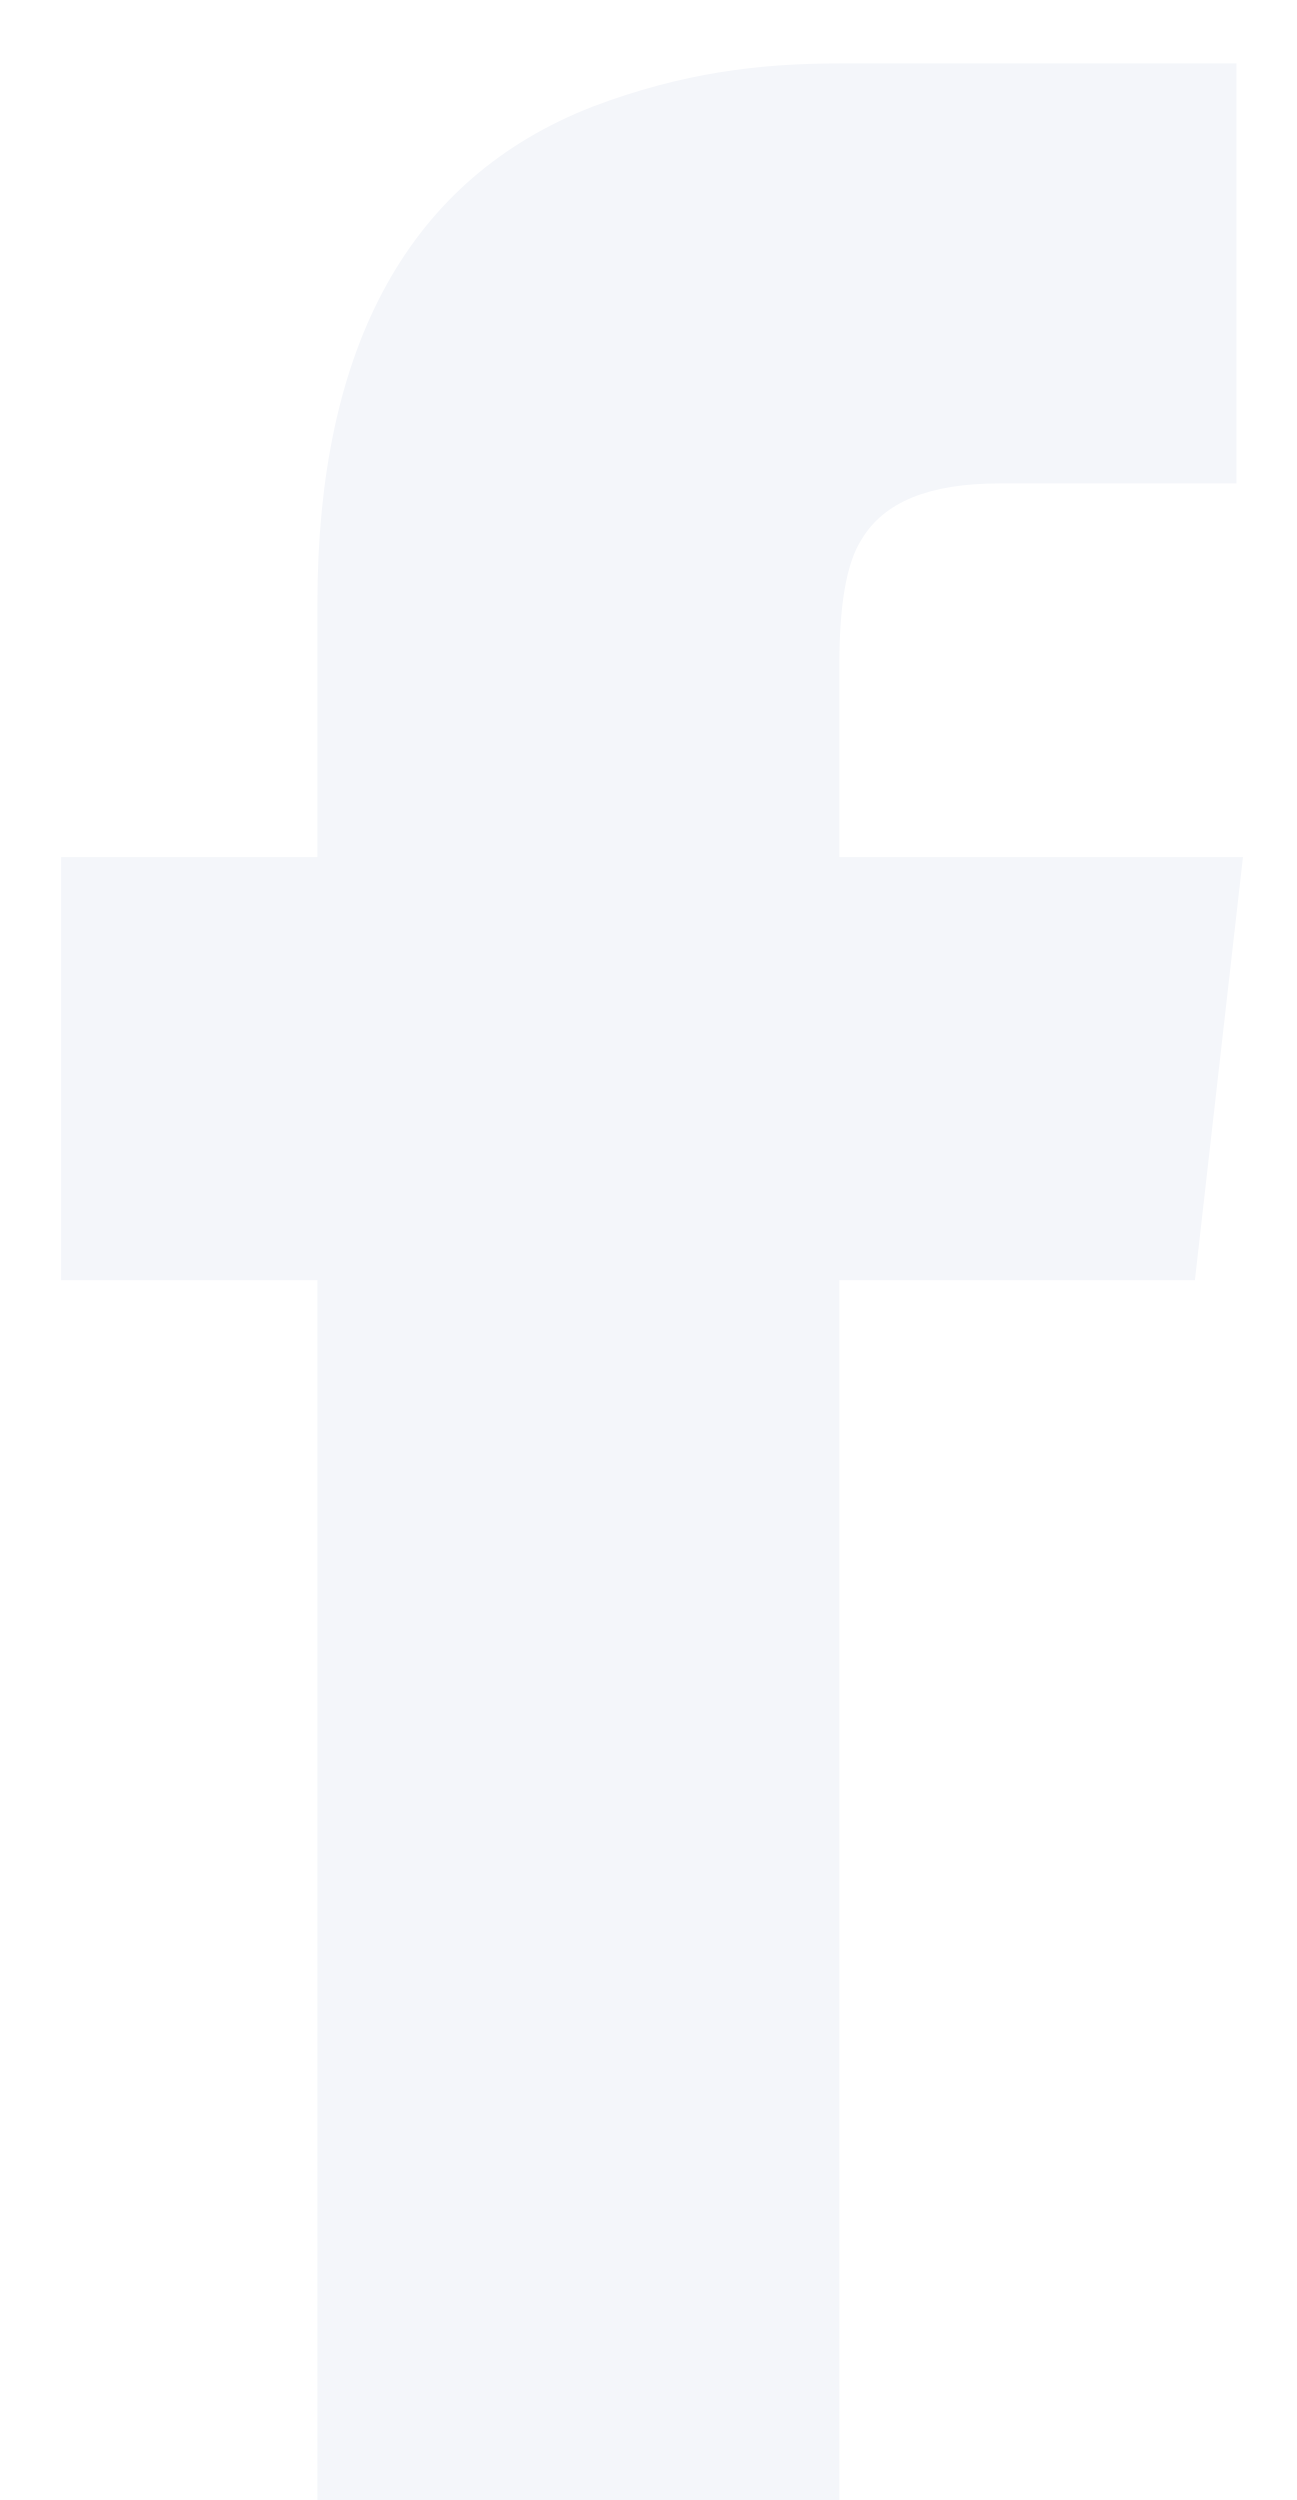
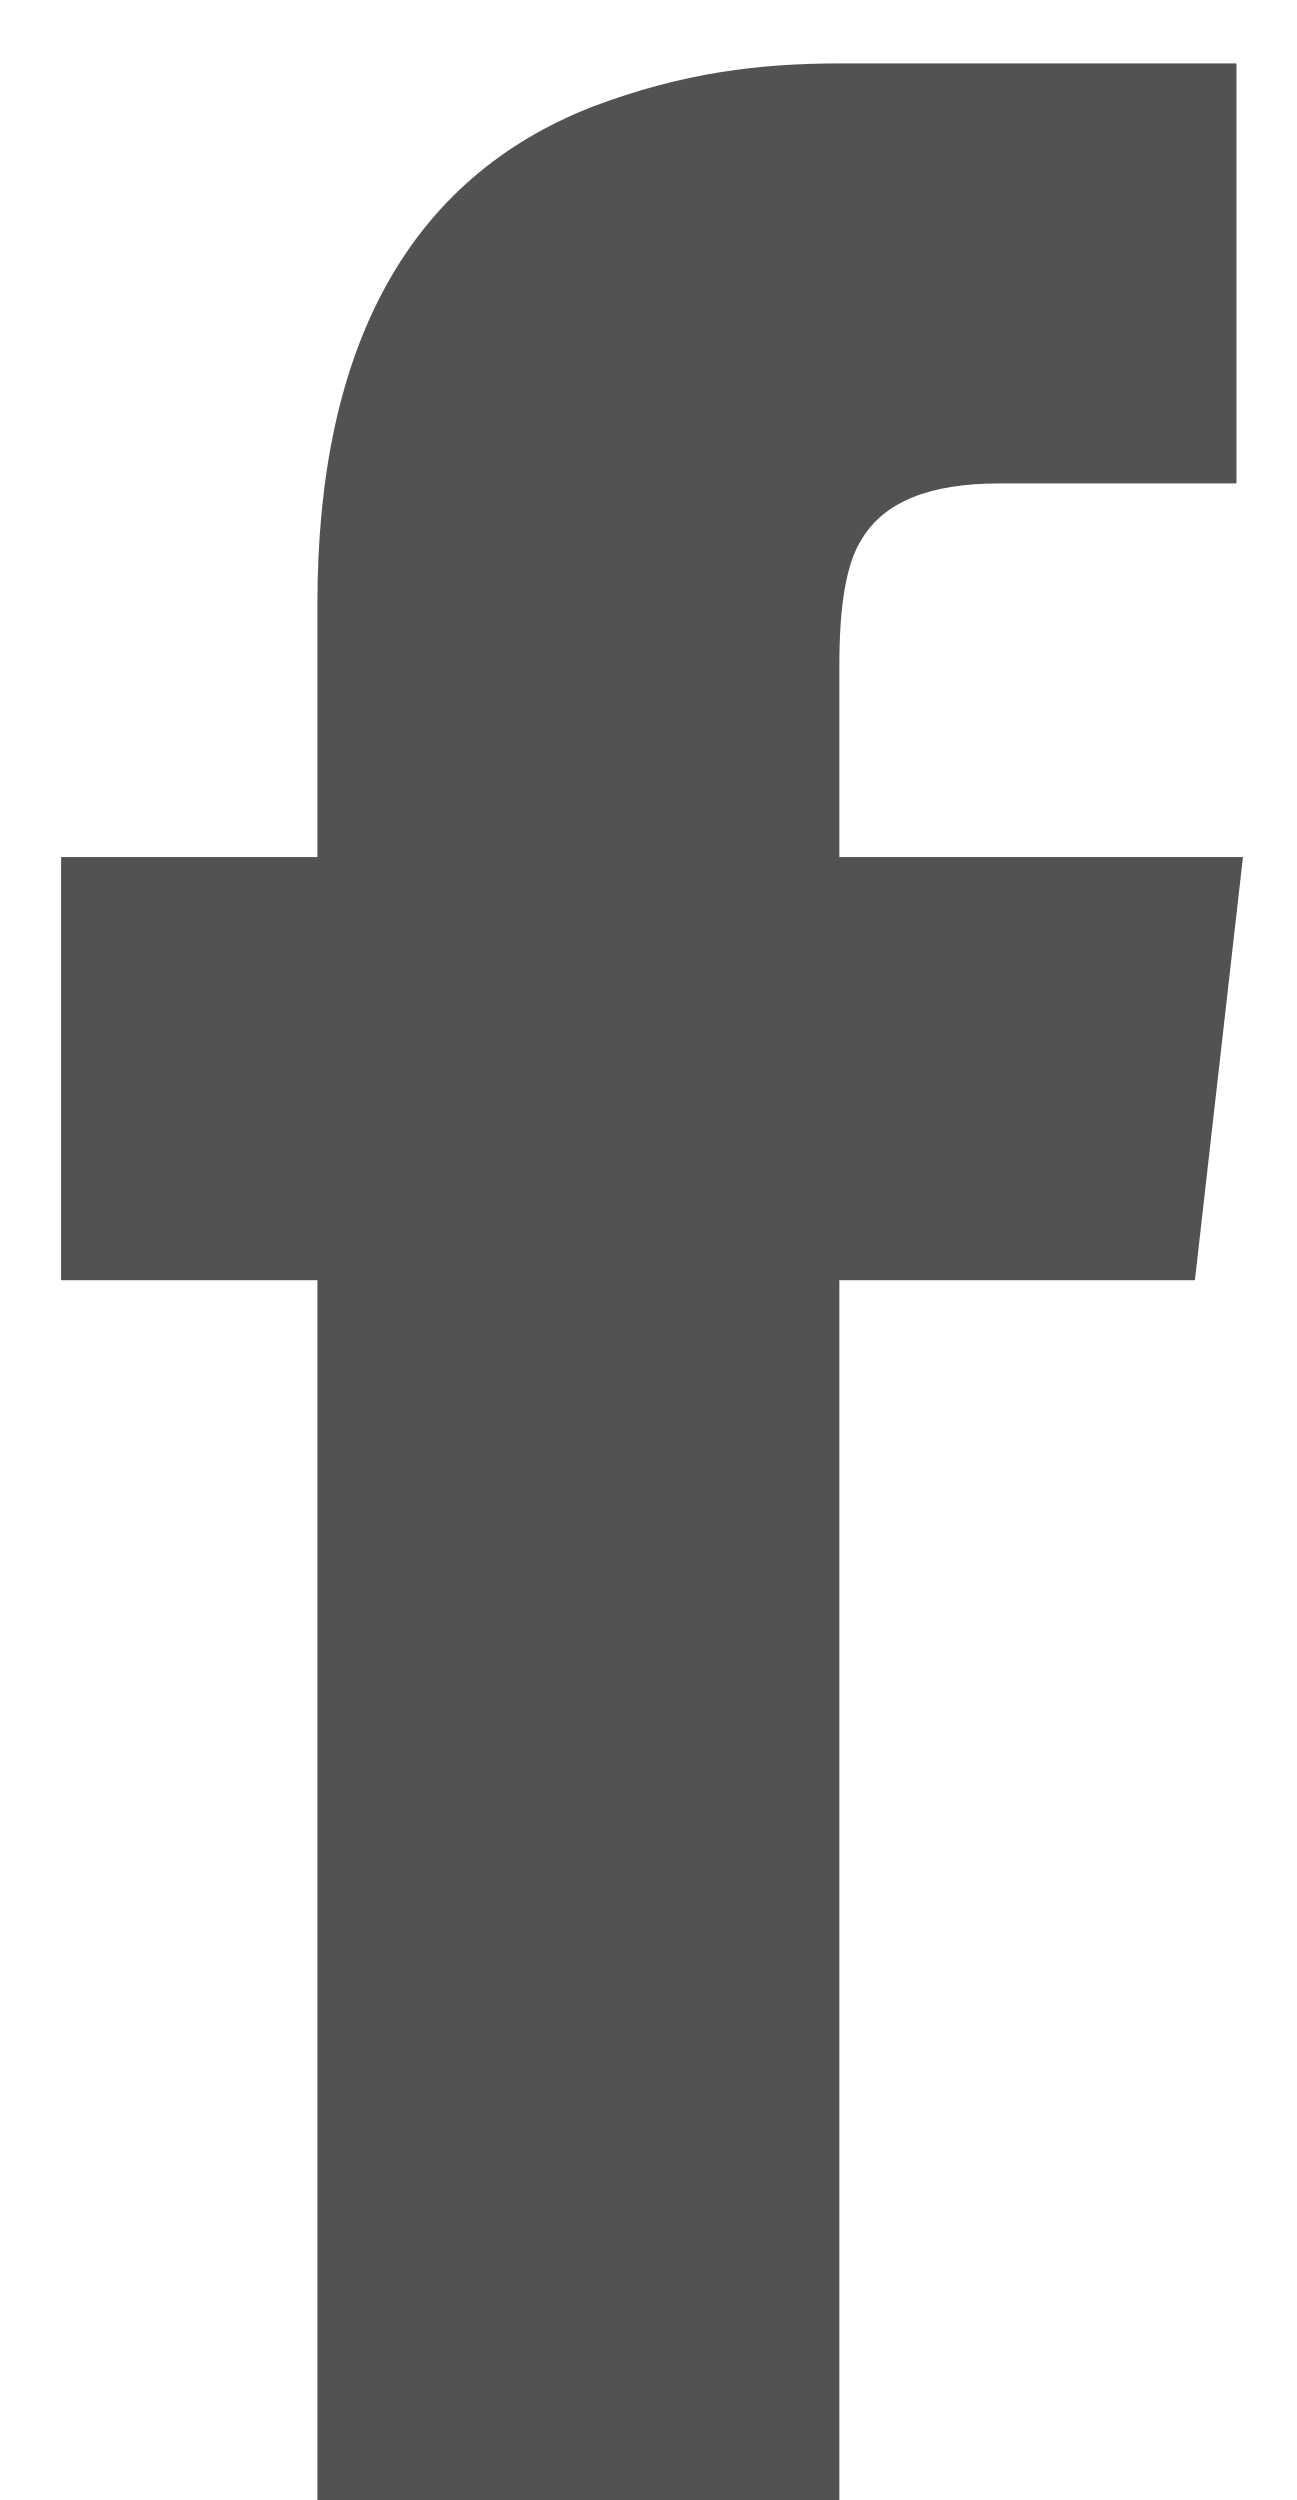
<svg xmlns="http://www.w3.org/2000/svg" width="14px" height="27px" viewBox="0 0 14 27" version="1.1">
  <defs />
  <g id="Page-1" stroke="none" stroke-width="1" fill="none" fill-rule="evenodd">
    <g id="Desktop-HD-Copy-5" transform="translate(-1315, -2102)" fill-rule="nonzero" fill="#F4F6FA">
      <g id="facebook" transform="translate(1315, 2102)">
        <g id="Artboard-1">
          <g id="line-icons">
            <g id="row-4-line-icons">
-               <path d="M9.065,0.685 C8.201,0.685 7.371,0.785 6.402,1.151 C4.431,1.919 3.428,3.72 3.428,6.521 L3.428,9.256 L0.66,9.256 L0.66,13.826 L3.428,13.826 L3.428,27 L9.065,27 L9.065,13.826 L12.905,13.826 L13.424,9.256 L9.065,9.256 L9.065,7.188 C9.065,6.555 9.135,6.088 9.308,5.821 C9.55,5.421 10.034,5.221 10.795,5.221 L13.354,5.221 L13.354,0.685 L9.065,0.685 Z" id="facebook_L" />
+               <path fill="#525252" d="M9.065,0.685 C8.201,0.685 7.371,0.785 6.402,1.151 C4.431,1.919 3.428,3.72 3.428,6.521 L3.428,9.256 L0.66,9.256 L0.66,13.826 L3.428,13.826 L3.428,27 L9.065,27 L9.065,13.826 L12.905,13.826 L13.424,9.256 L9.065,9.256 L9.065,7.188 C9.065,6.555 9.135,6.088 9.308,5.821 C9.55,5.421 10.034,5.221 10.795,5.221 L13.354,5.221 L13.354,0.685 L9.065,0.685 Z" id="facebook_L" />
            </g>
          </g>
        </g>
      </g>
    </g>
  </g>
</svg>
